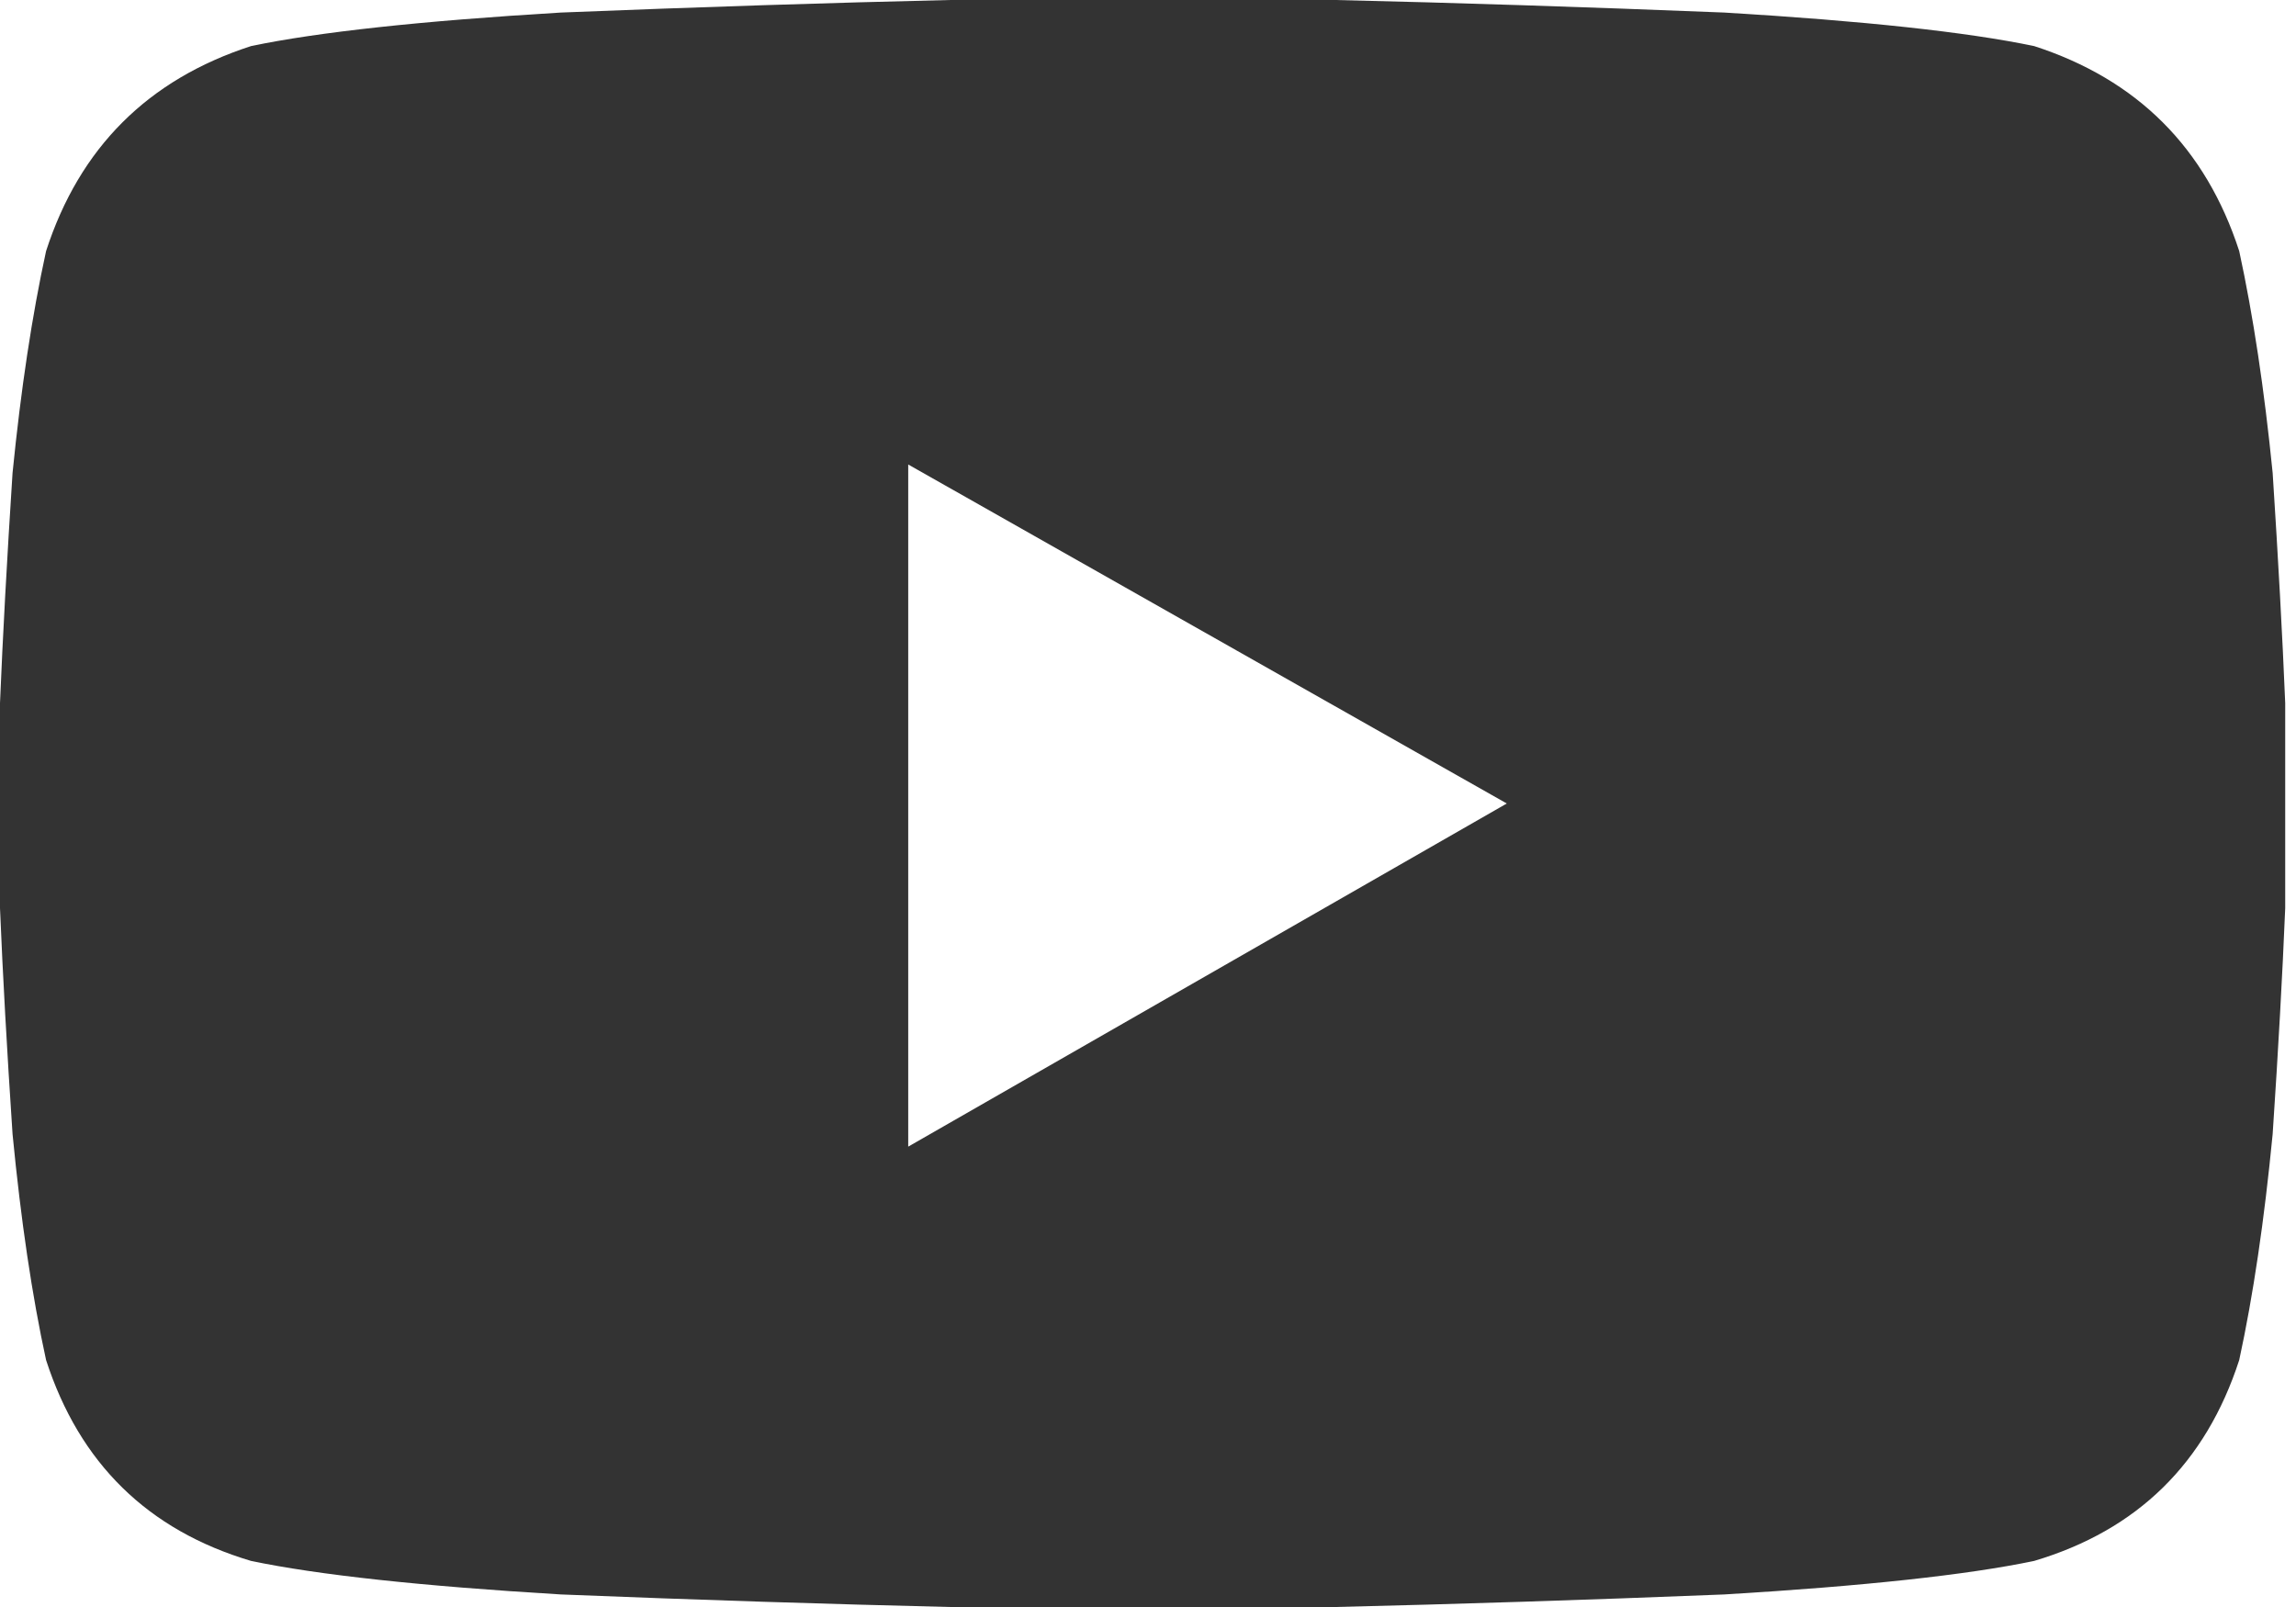
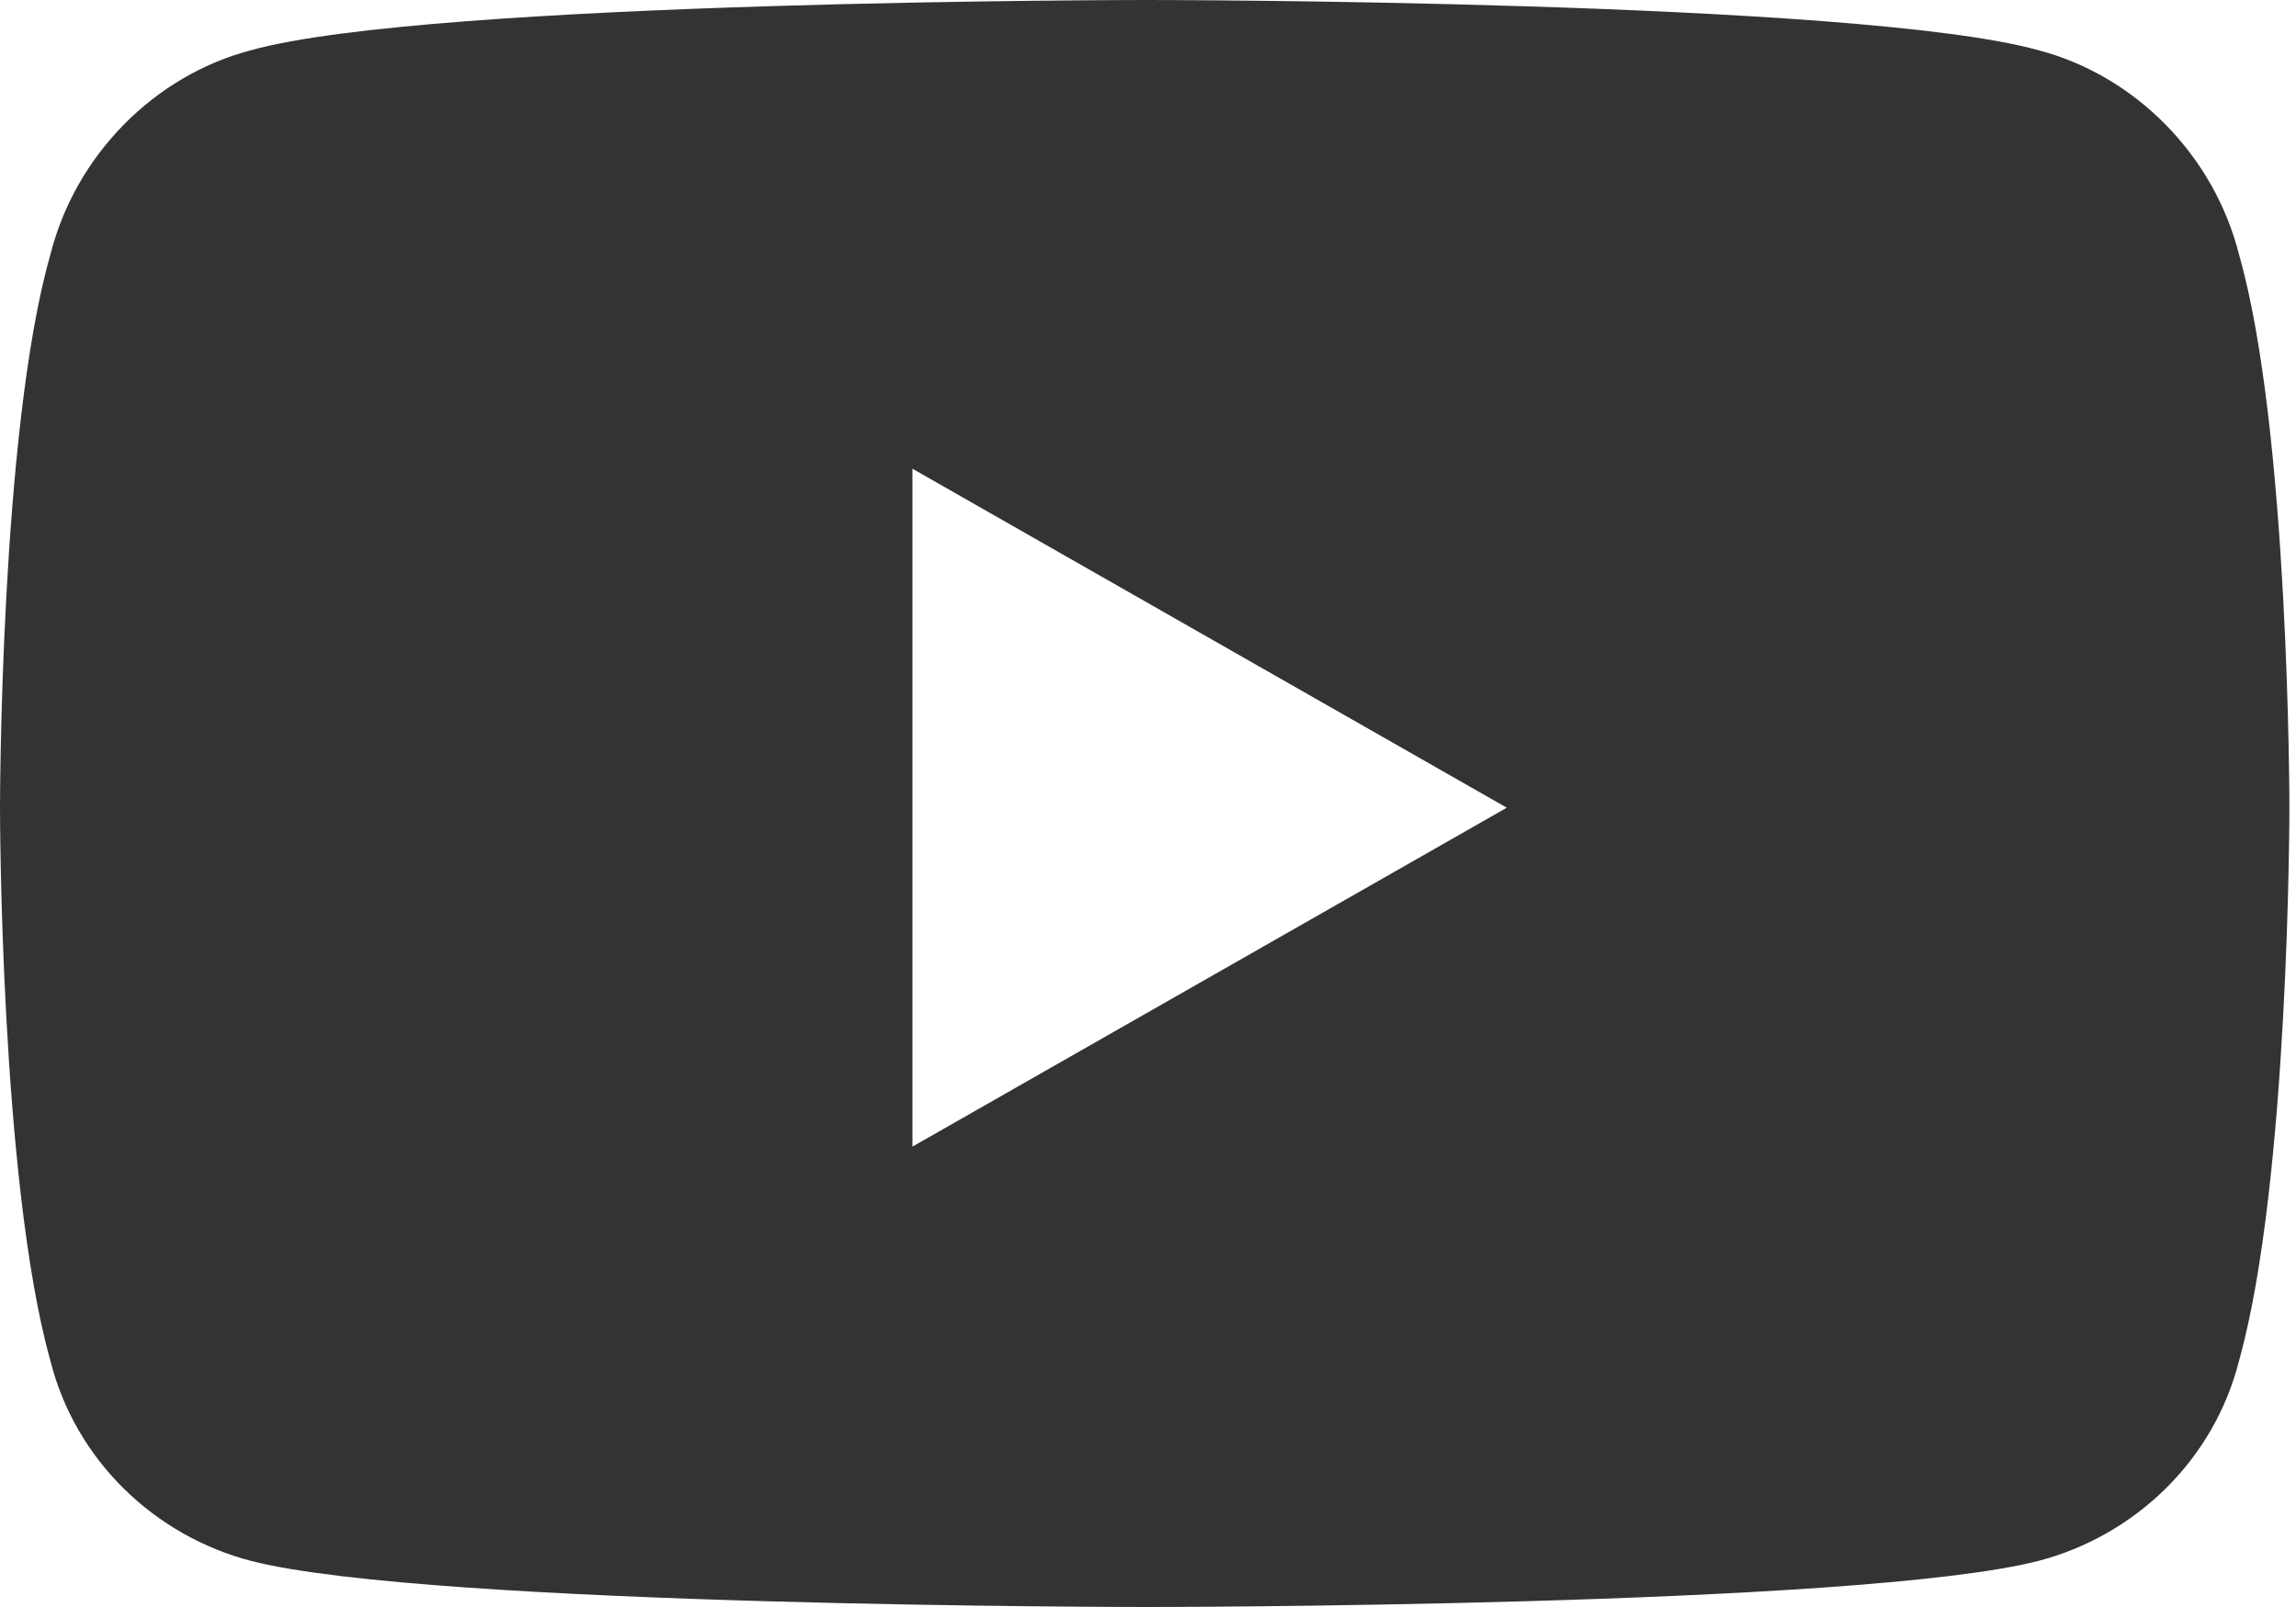
<svg xmlns="http://www.w3.org/2000/svg" width="30" height="21" viewBox="0 0 30 21" fill="none">
-   <path d="M29.258 3.281C29.44 4.12 29.586 5.086 29.695 6.18C29.768 7.31 29.823 8.312 29.859 9.188C29.859 10.026 29.859 10.463 29.859 10.5C29.859 10.573 29.859 11.029 29.859 11.867C29.823 12.742 29.768 13.727 29.695 14.82C29.586 15.95 29.44 16.935 29.258 17.773C28.82 19.122 27.927 19.997 26.578 20.398C25.703 20.581 24.354 20.727 22.531 20.836C20.708 20.909 19.013 20.963 17.445 21C15.878 21 15.039 21 14.93 21C14.82 21 13.982 21 12.414 21C10.846 20.963 9.151 20.909 7.328 20.836C5.505 20.727 4.156 20.581 3.281 20.398C1.932 19.997 1.039 19.122 0.602 17.773C0.419 16.935 0.273 15.95 0.164 14.82C0.091 13.727 0.036 12.742 0 11.867C0 11.029 0 10.573 0 10.5C0 10.463 0 10.026 0 9.188C0.036 8.312 0.091 7.31 0.164 6.18C0.273 5.086 0.419 4.12 0.602 3.281C1.039 1.932 1.932 1.039 3.281 0.602C4.156 0.419 5.505 0.273 7.328 0.164C9.151 0.091 10.846 0.036 12.414 0C13.982 0 14.82 0 14.93 0C15.039 0 15.878 0 17.445 0C19.013 0.036 20.708 0.091 22.531 0.164C24.354 0.273 25.703 0.419 26.578 0.602C27.927 1.039 28.82 1.932 29.258 3.281ZM11.867 14.984L19.688 10.5L11.867 6.07V14.984Z" fill="#333333" />
+   <path id="f167" d="M29.258 3.336C29.914 5.633 29.914 10.555 29.914 10.555C29.914 10.555 29.914 15.422 29.258 17.773C28.93 19.086 27.891 20.07 26.633 20.398C24.281 21 14.984 21 14.984 21C14.984 21 5.633 21 3.281 20.398C2.023 20.07 0.984 19.086 0.656 17.773C0 15.422 0 10.555 0 10.555C0 10.555 0 5.633 0.656 3.336C0.984 2.023 2.023 0.984 3.281 0.656C5.633 0 14.984 0 14.984 0C14.984 0 24.281 0 26.633 0.656C27.891 0.984 28.93 2.023 29.258 3.336ZM11.922 14.984L19.688 10.555L11.922 6.125V14.984Z" fill="#333333" />
</svg>
